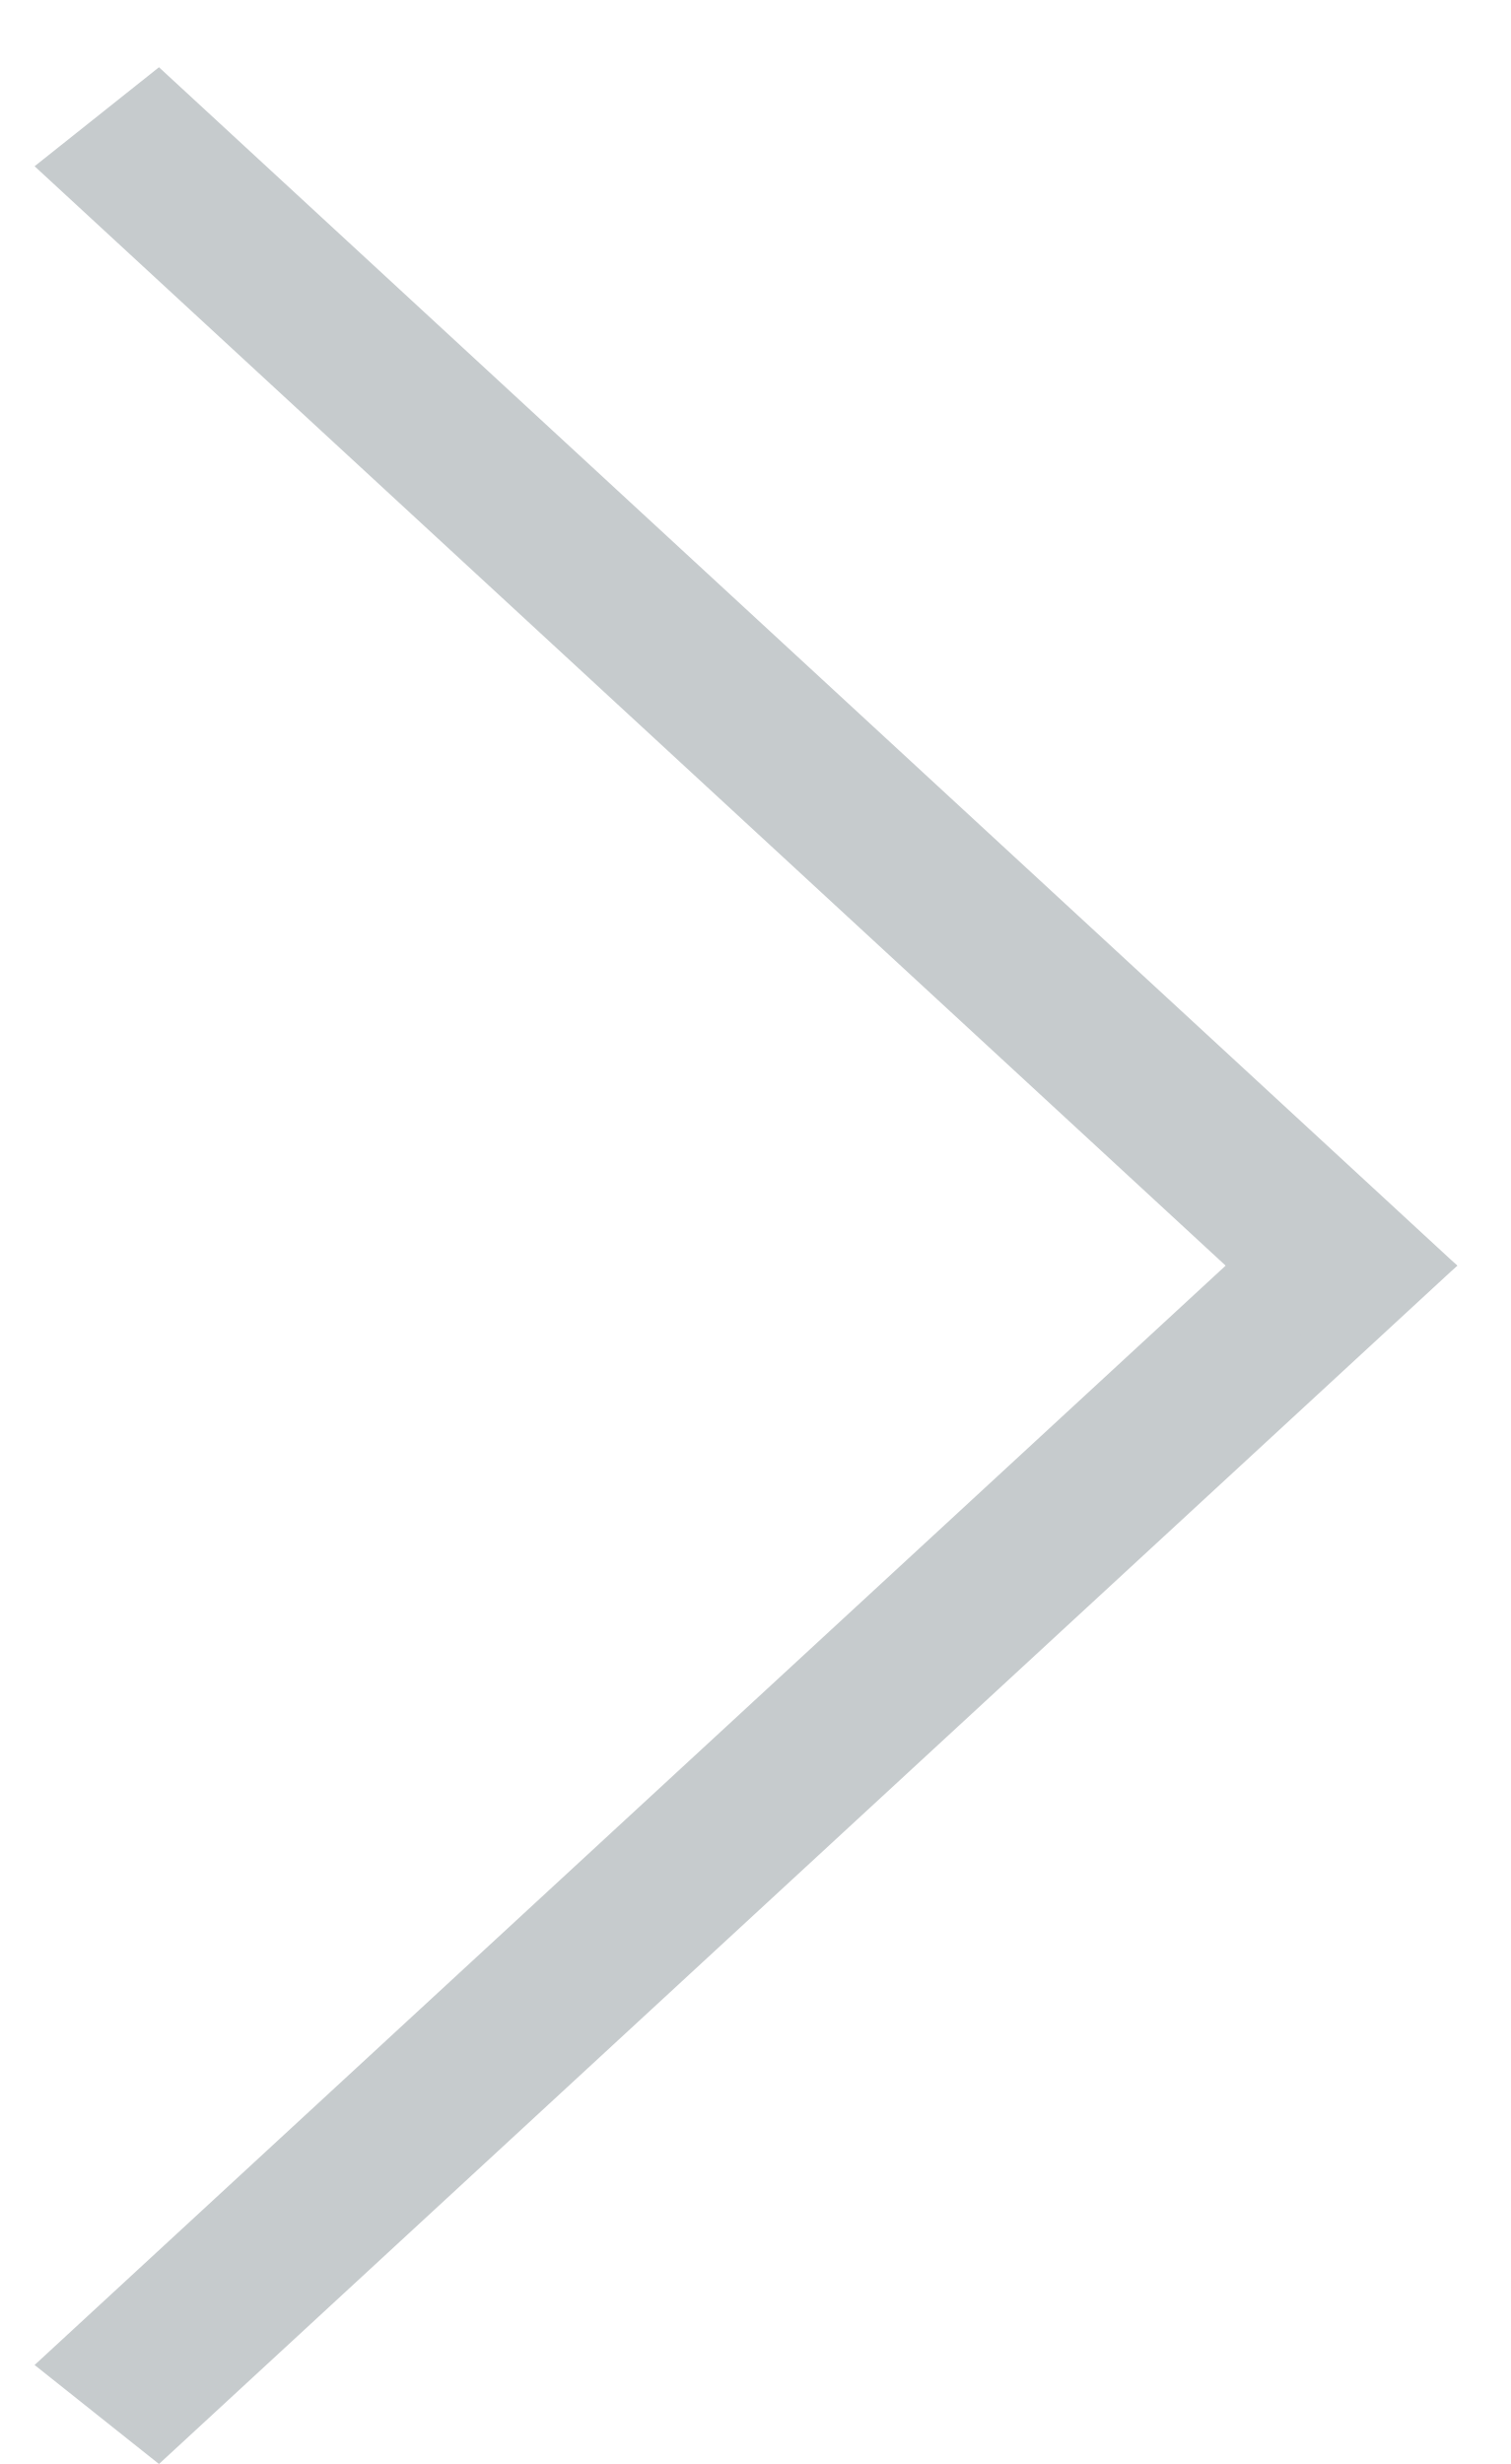
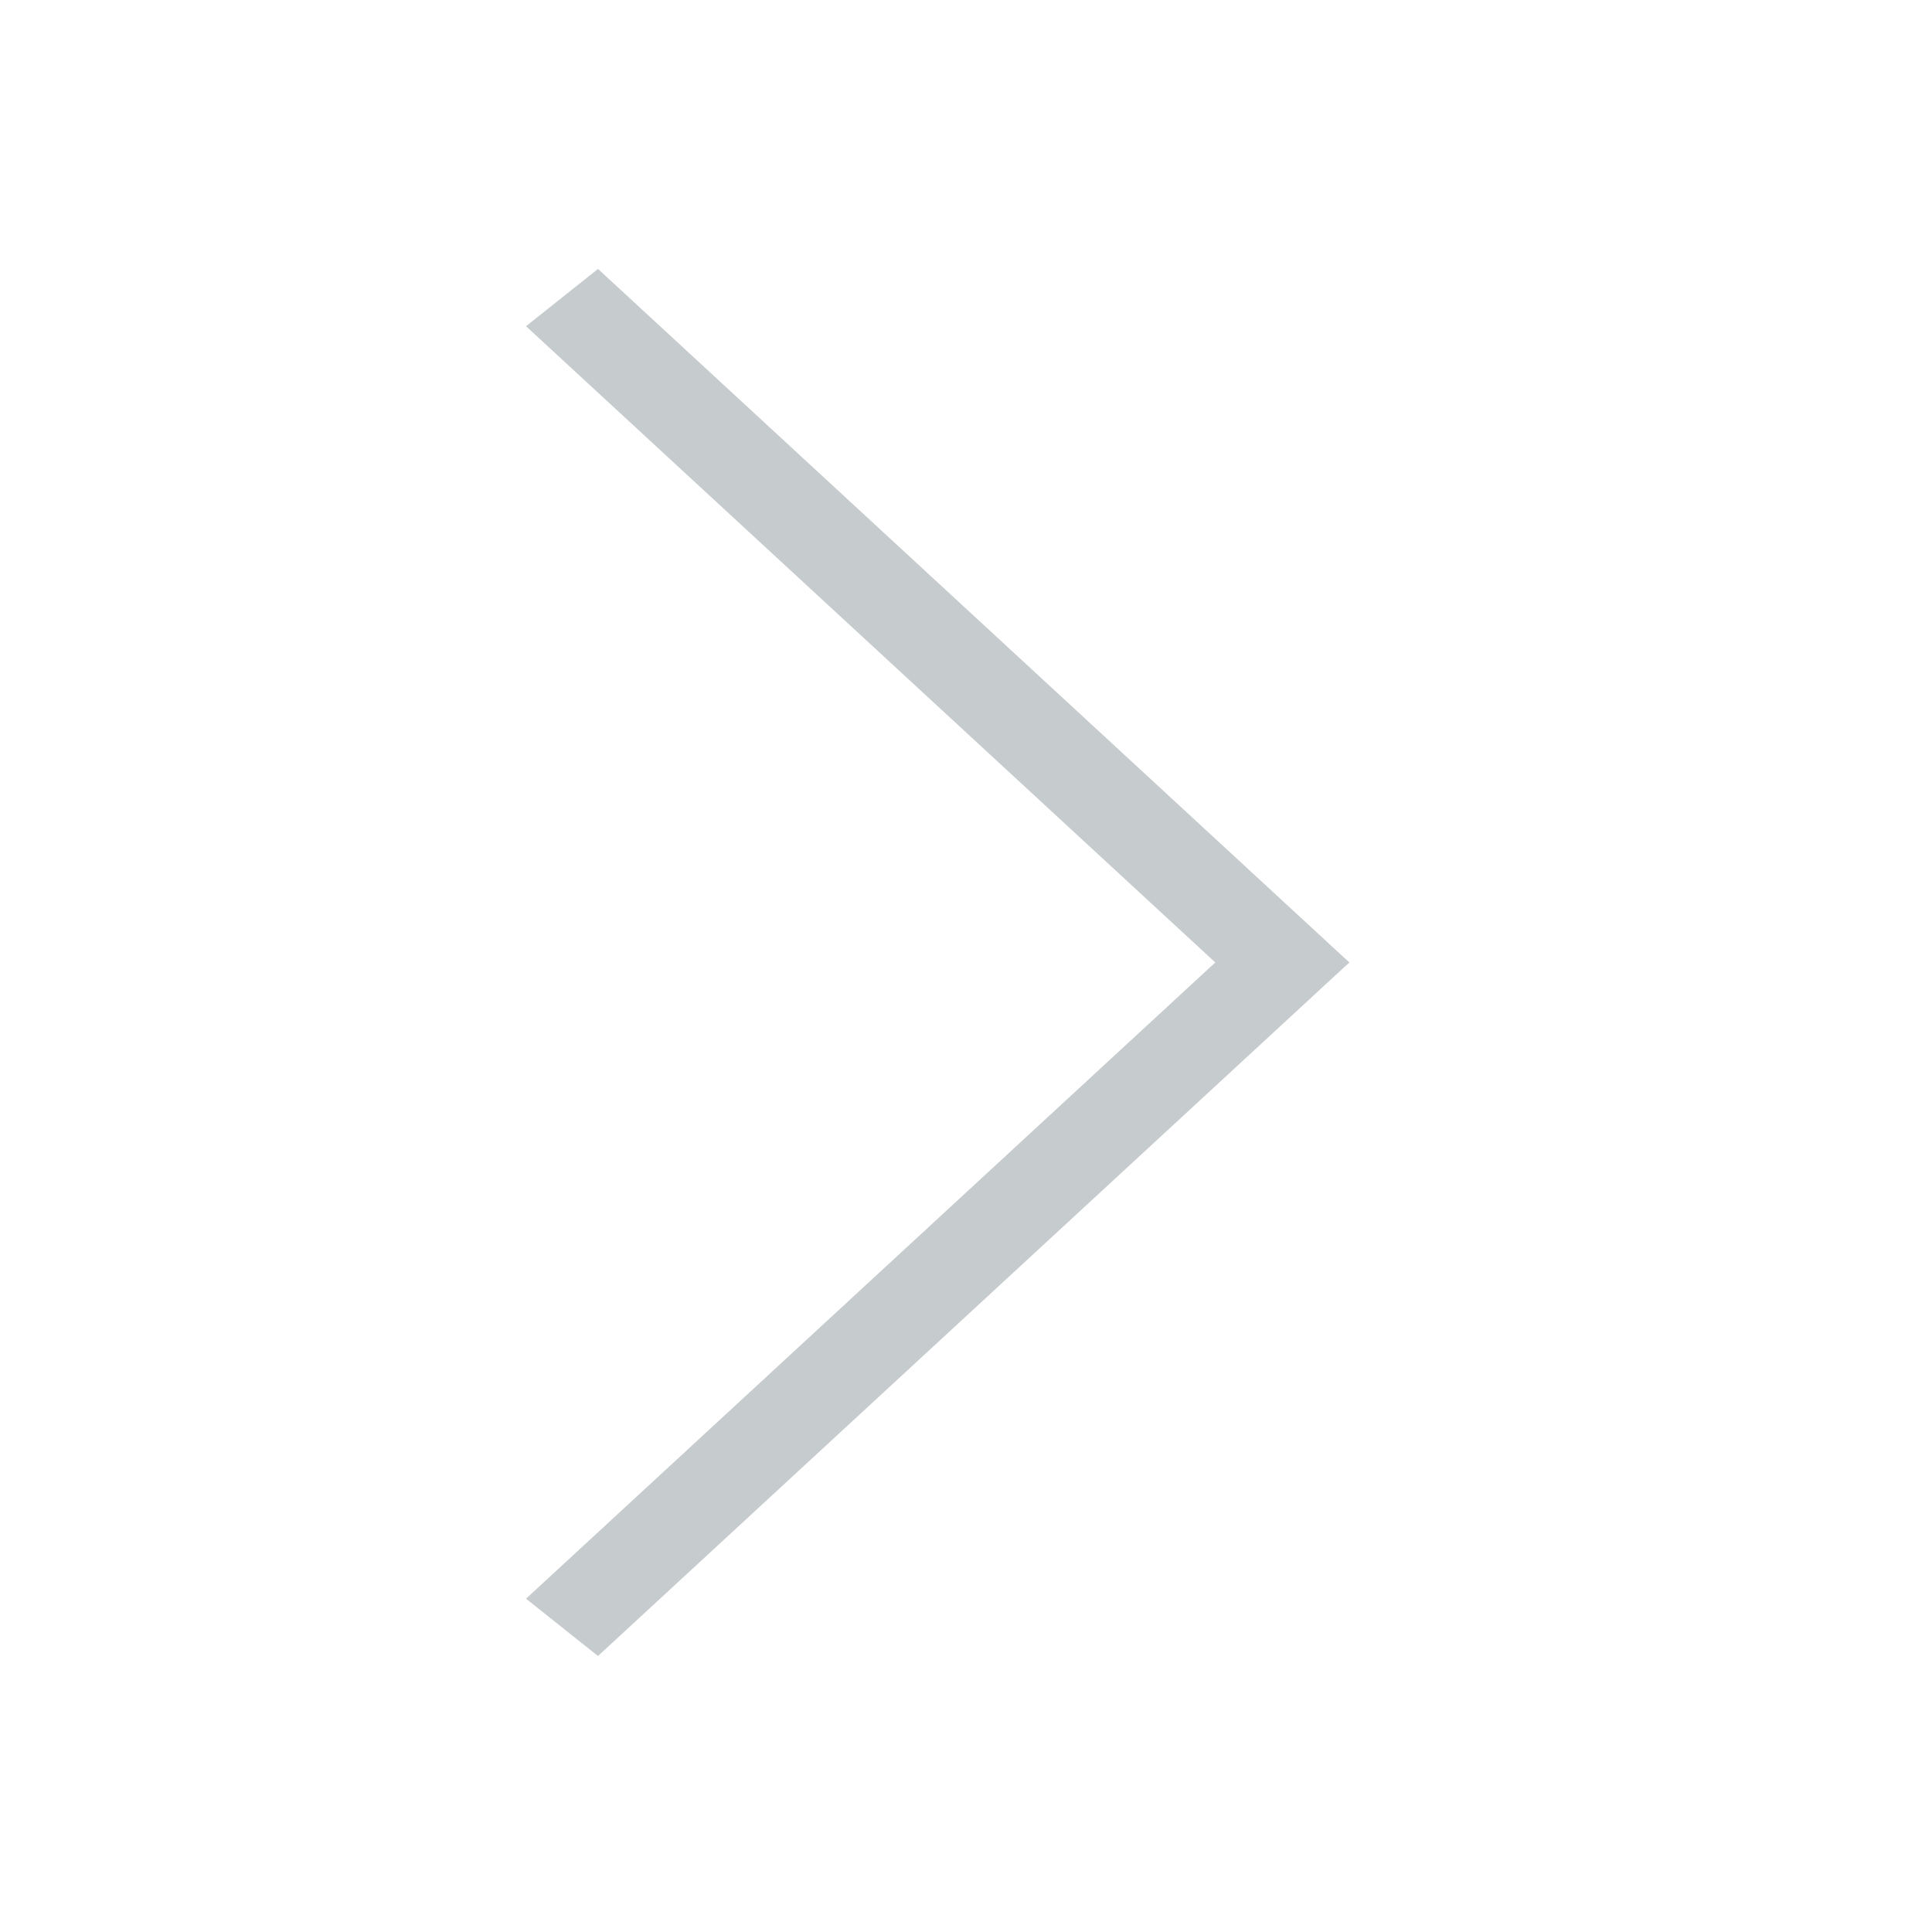
- <svg xmlns="http://www.w3.org/2000/svg" width="19" height="31" viewBox="0 0 19 31" fill="none">
-   <line y1="-1" x2="22.228" y2="-1" transform="matrix(0.734803 -0.67828 0.782424 0.622746 2 31)" stroke="#C6CBCD" stroke-width="2" />
-   <line y1="-1" x2="22.228" y2="-1" transform="matrix(0.734803 0.67828 0.782424 -0.622746 2 0.846153)" stroke="#C6CBCD" stroke-width="2" />
+ <svg xmlns="http://www.w3.org/2000/svg" width="42" height="42" viewBox="0 0 42 42" fill="none">
+   <line y1="-1" x2="22.228" y2="-1" transform="matrix(0.734803 -0.67828 0.782424 0.622746 13 36)" stroke="#C6CBCD" stroke-width="2" />
+   <line y1="-1" x2="22.228" y2="-1" transform="matrix(0.734803 0.67828 0.782424 -0.622746 13 5.84615)" stroke="#C6CBCD" stroke-width="2" />
</svg>
